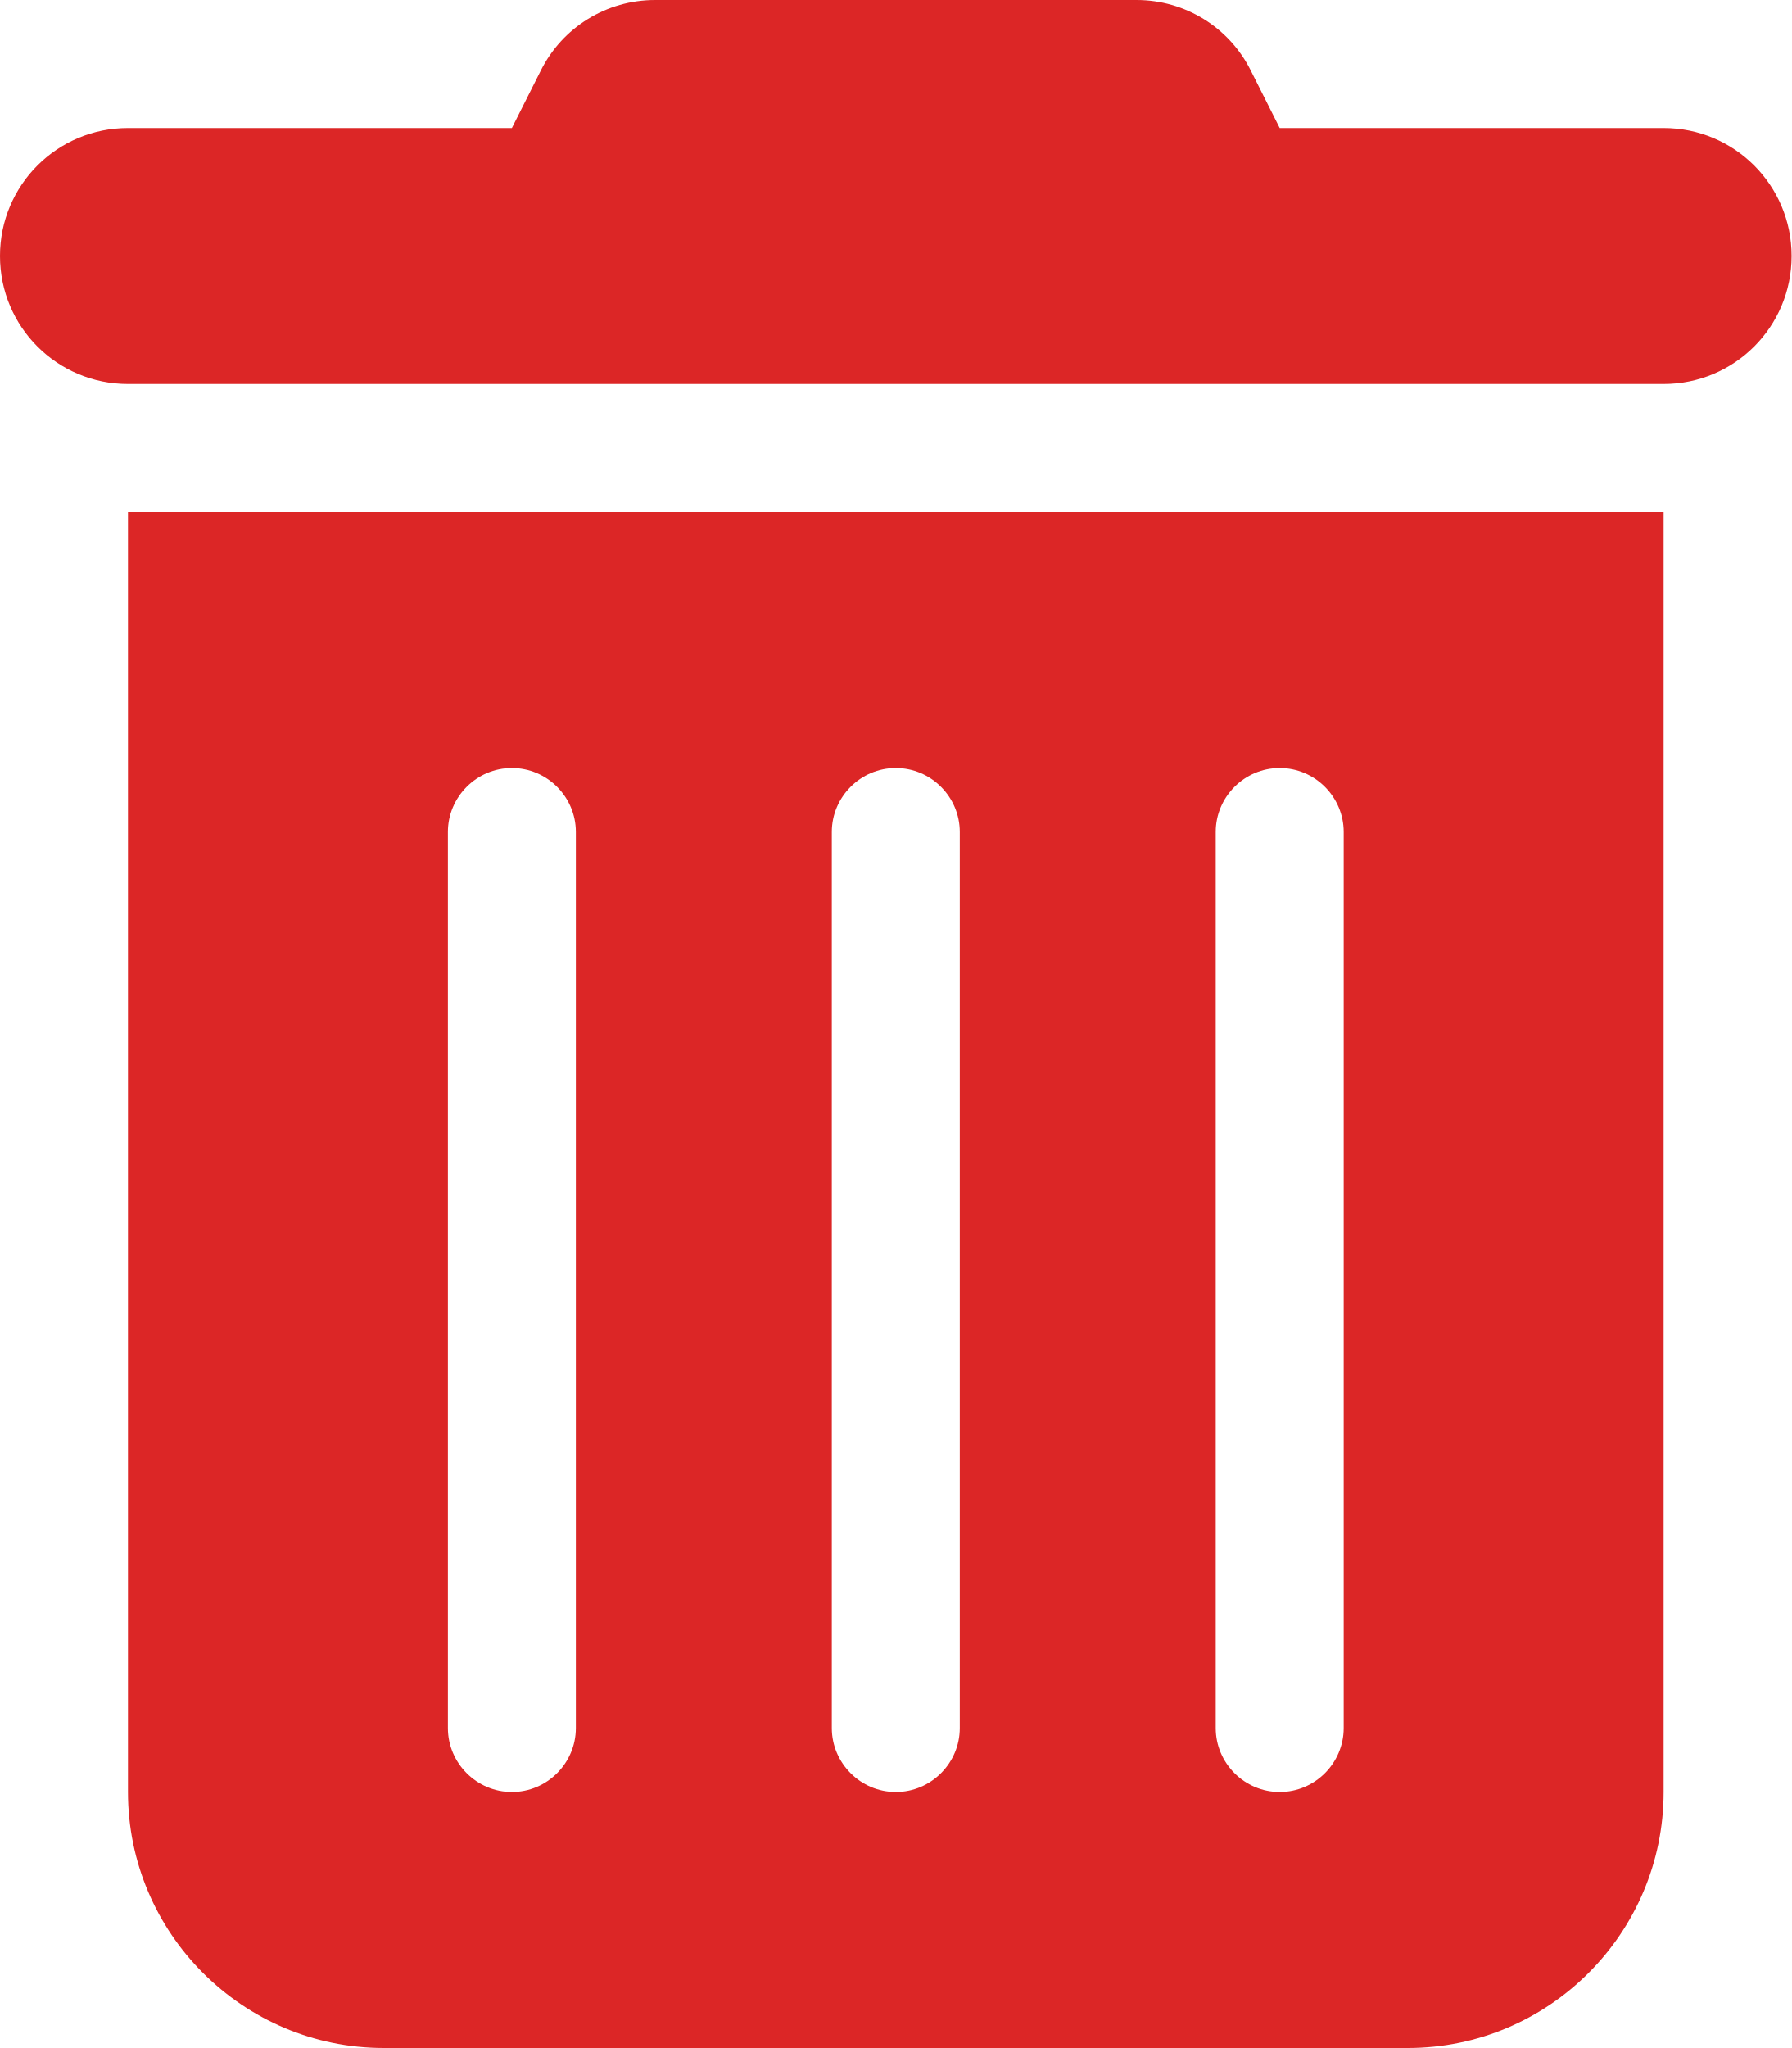
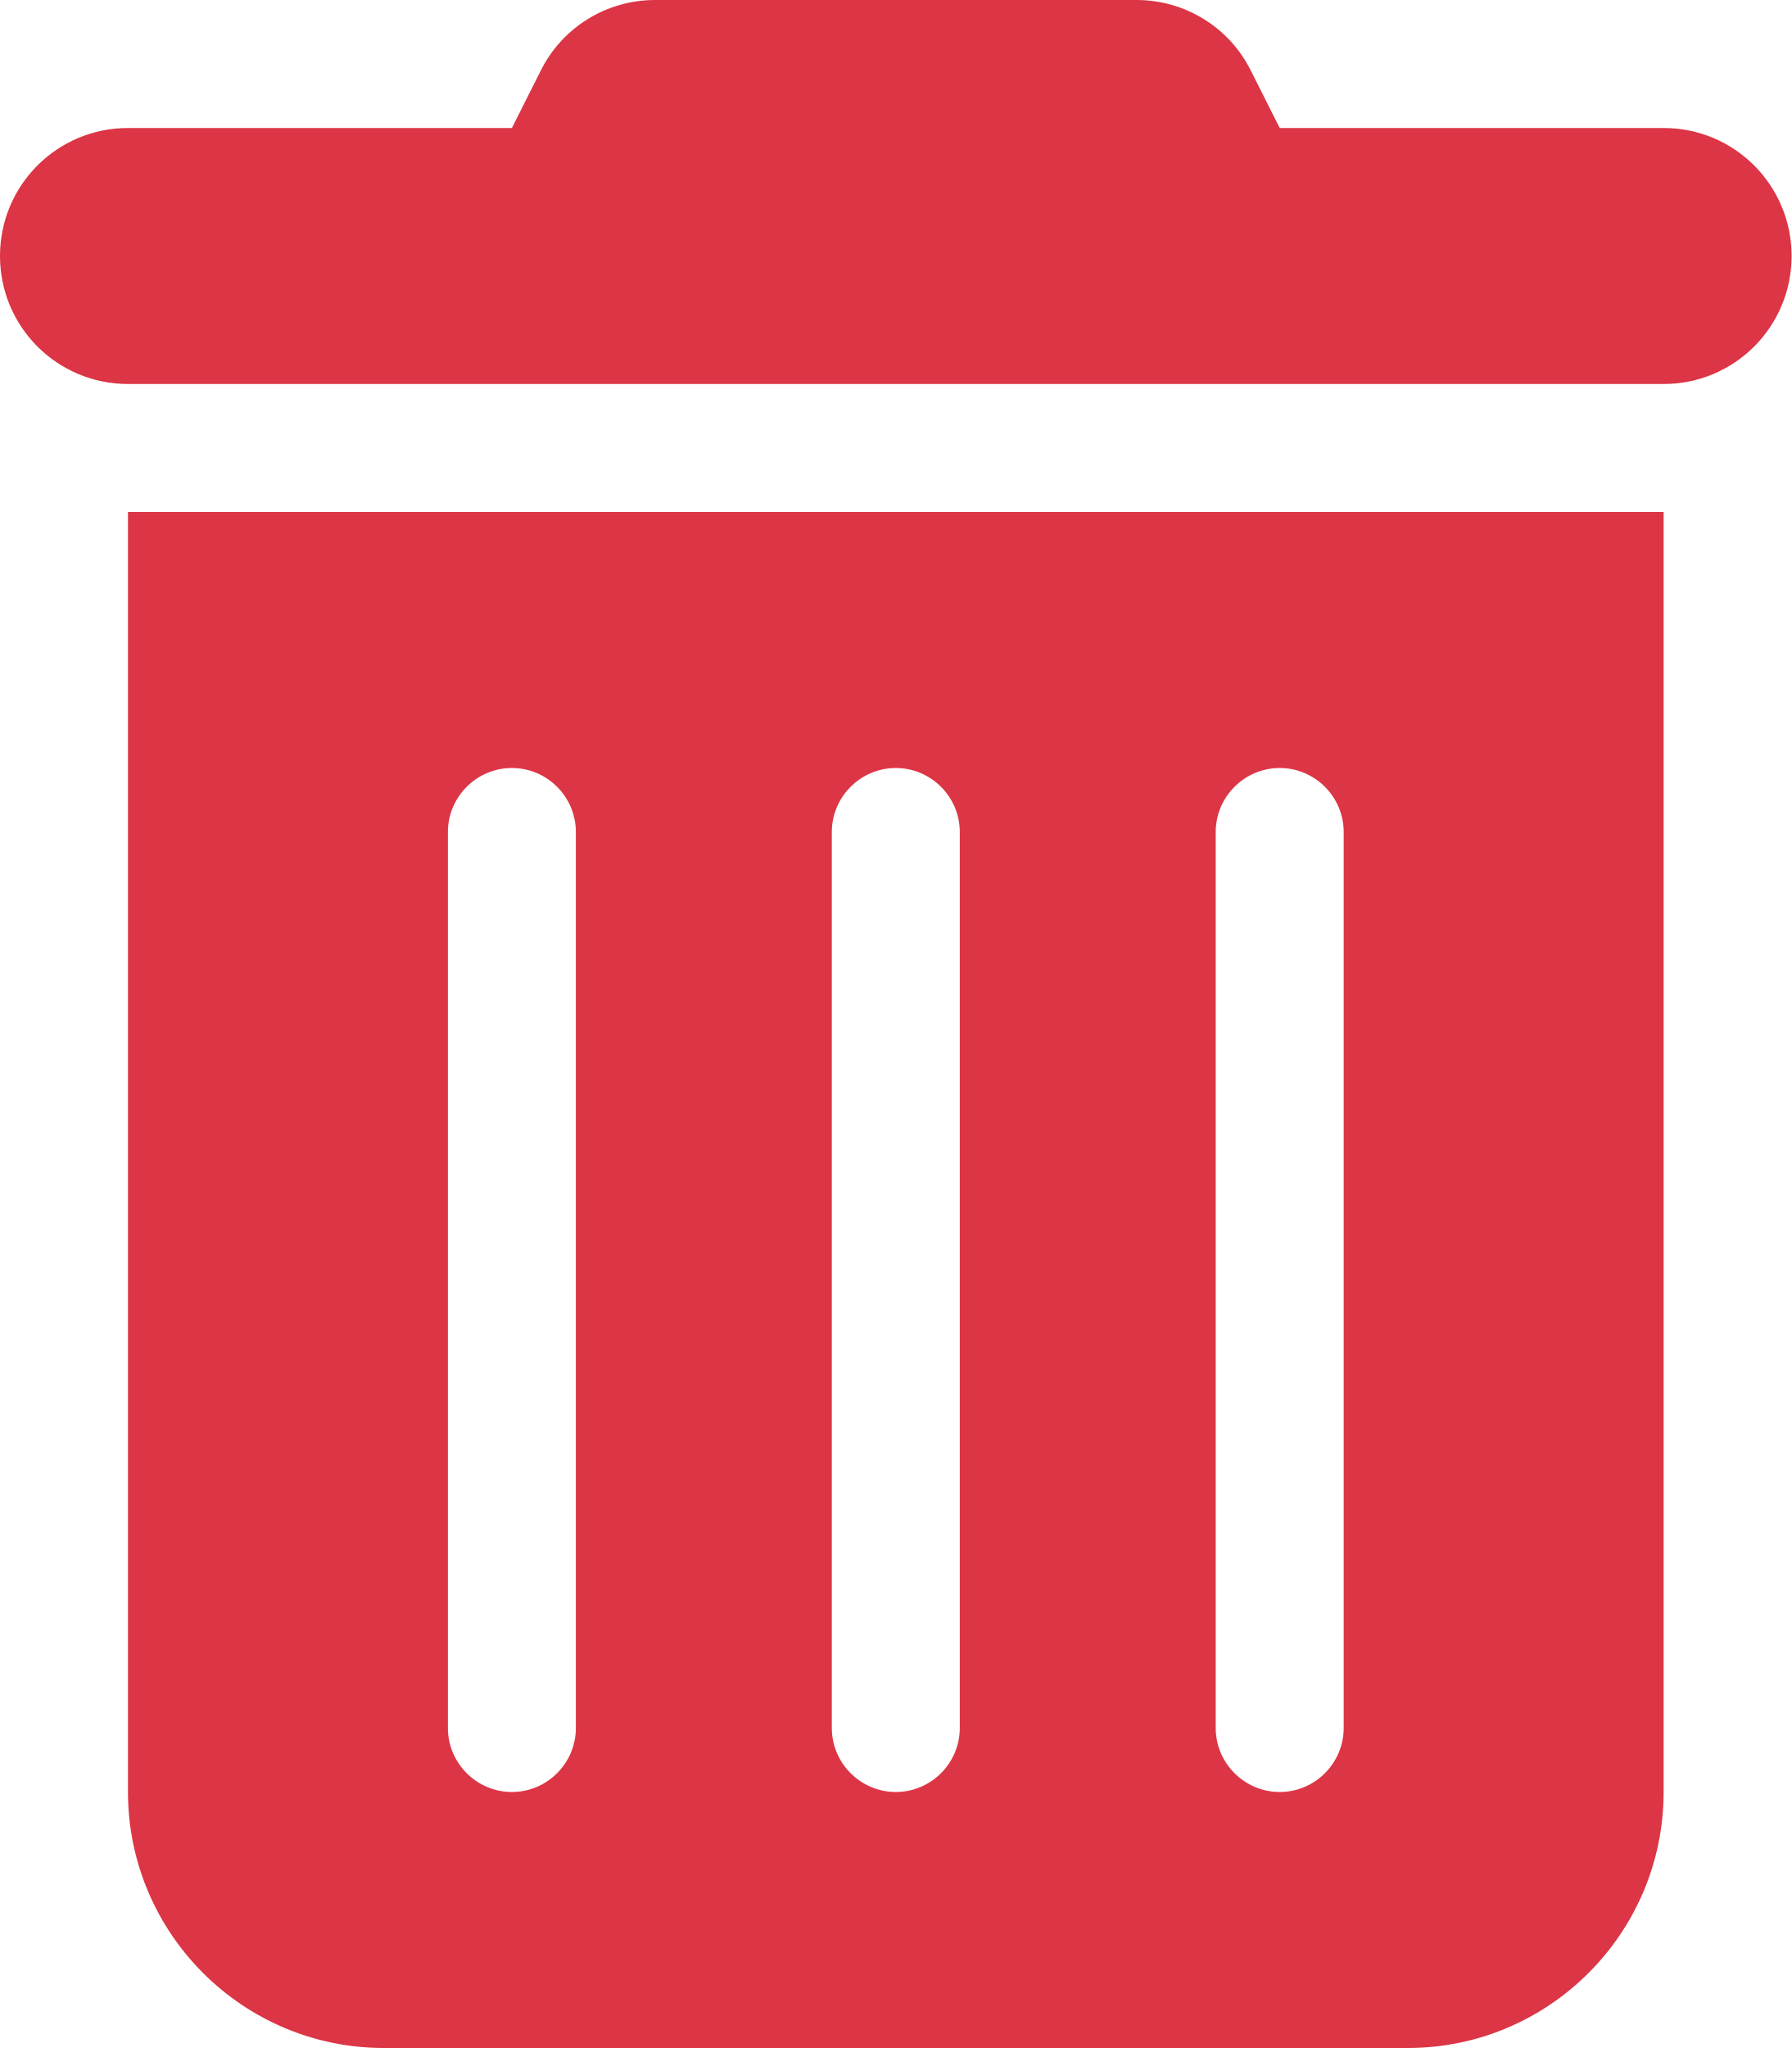
- <svg xmlns="http://www.w3.org/2000/svg" viewBox="0 0 448 512" fill="#dc2626">
+ <svg xmlns="http://www.w3.org/2000/svg" viewBox="0 0 448 512" fill="#dc3545">
  <path d="M135.2 17.7C140.6 6.8 151.7 0 163.8 0H284.2c12.1 0 23.2 6.8 28.6 17.7L320 32h96c17.7 0 32 14.3 32 32s-14.3 32-32 32H32C14.3 96 0 81.7 0 64S14.3 32 32 32h96l7.2-14.3zM32 128H416V448c0 35.3-28.7 64-64 64H96c-35.3 0-64-28.7-64-64V128zm96 64c-8.8 0-16 7.2-16 16V432c0 8.8 7.2 16 16 16s16-7.2 16-16V208c0-8.8-7.2-16-16-16zm96 0c-8.8 0-16 7.2-16 16V432c0 8.8 7.2 16 16 16s16-7.2 16-16V208c0-8.8-7.2-16-16-16zm96 0c-8.8 0-16 7.2-16 16V432c0 8.8 7.2 16 16 16s16-7.2 16-16V208c0-8.8-7.2-16-16-16z" />
</svg>
